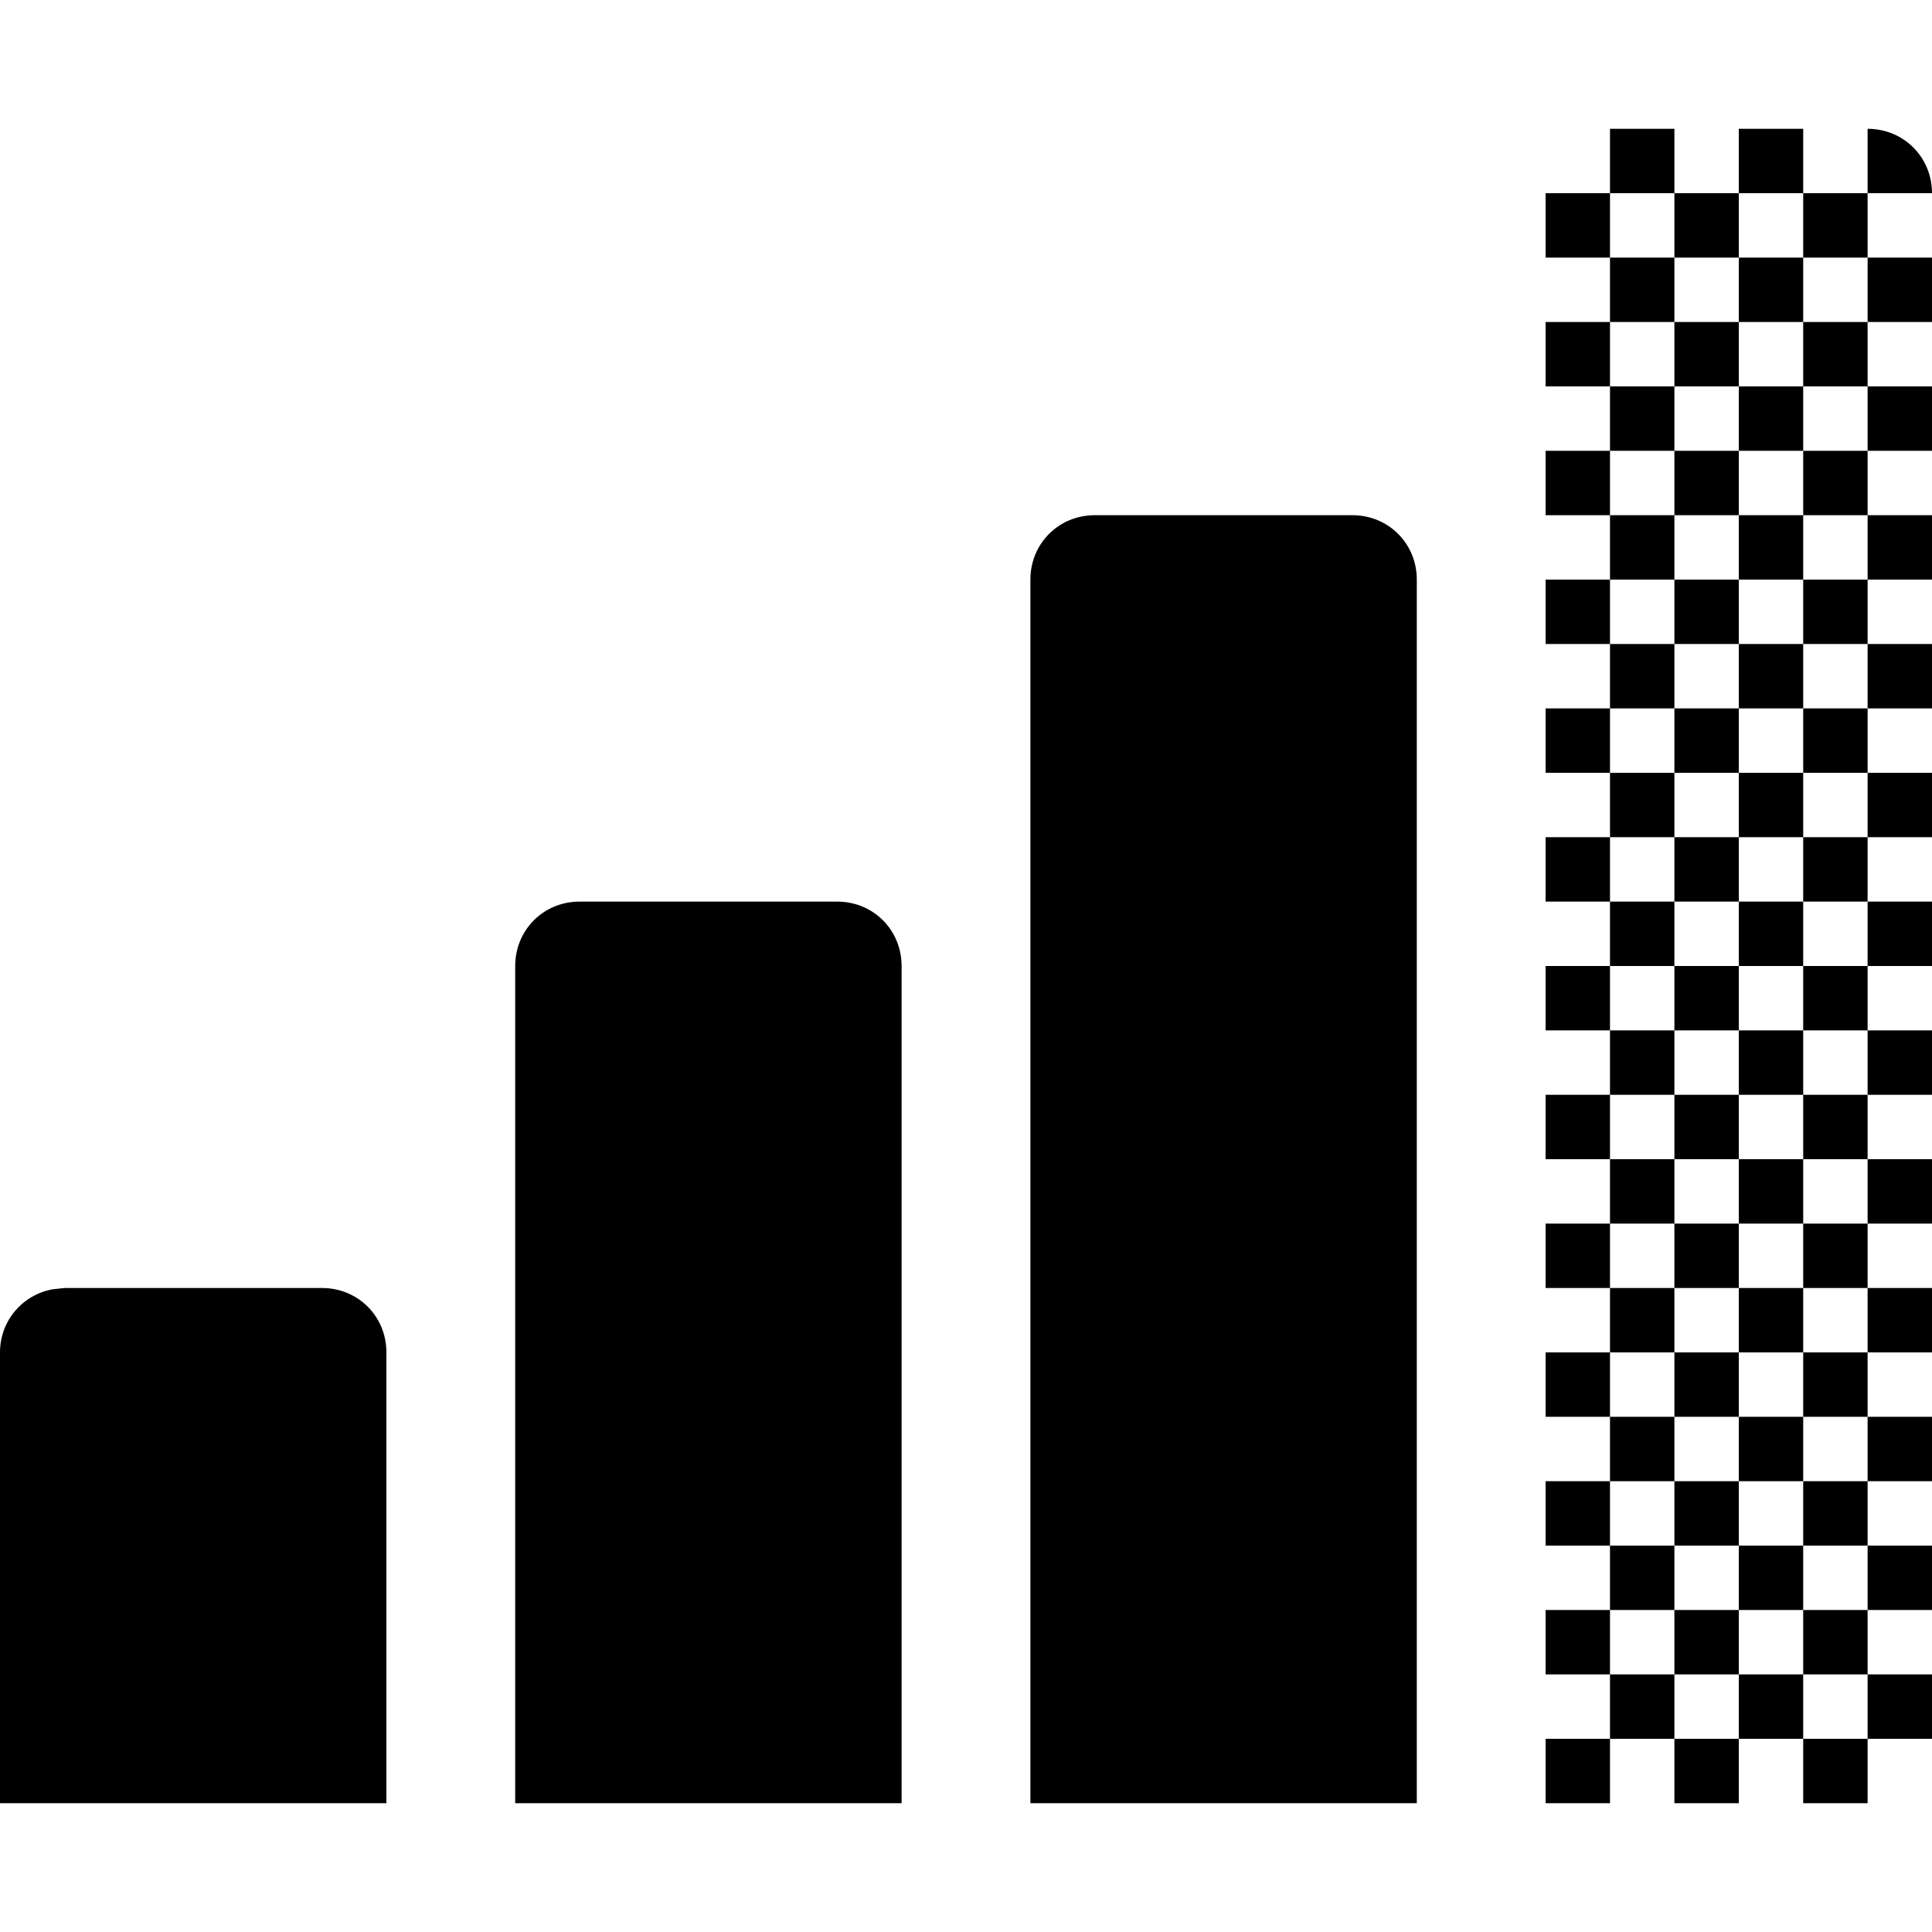
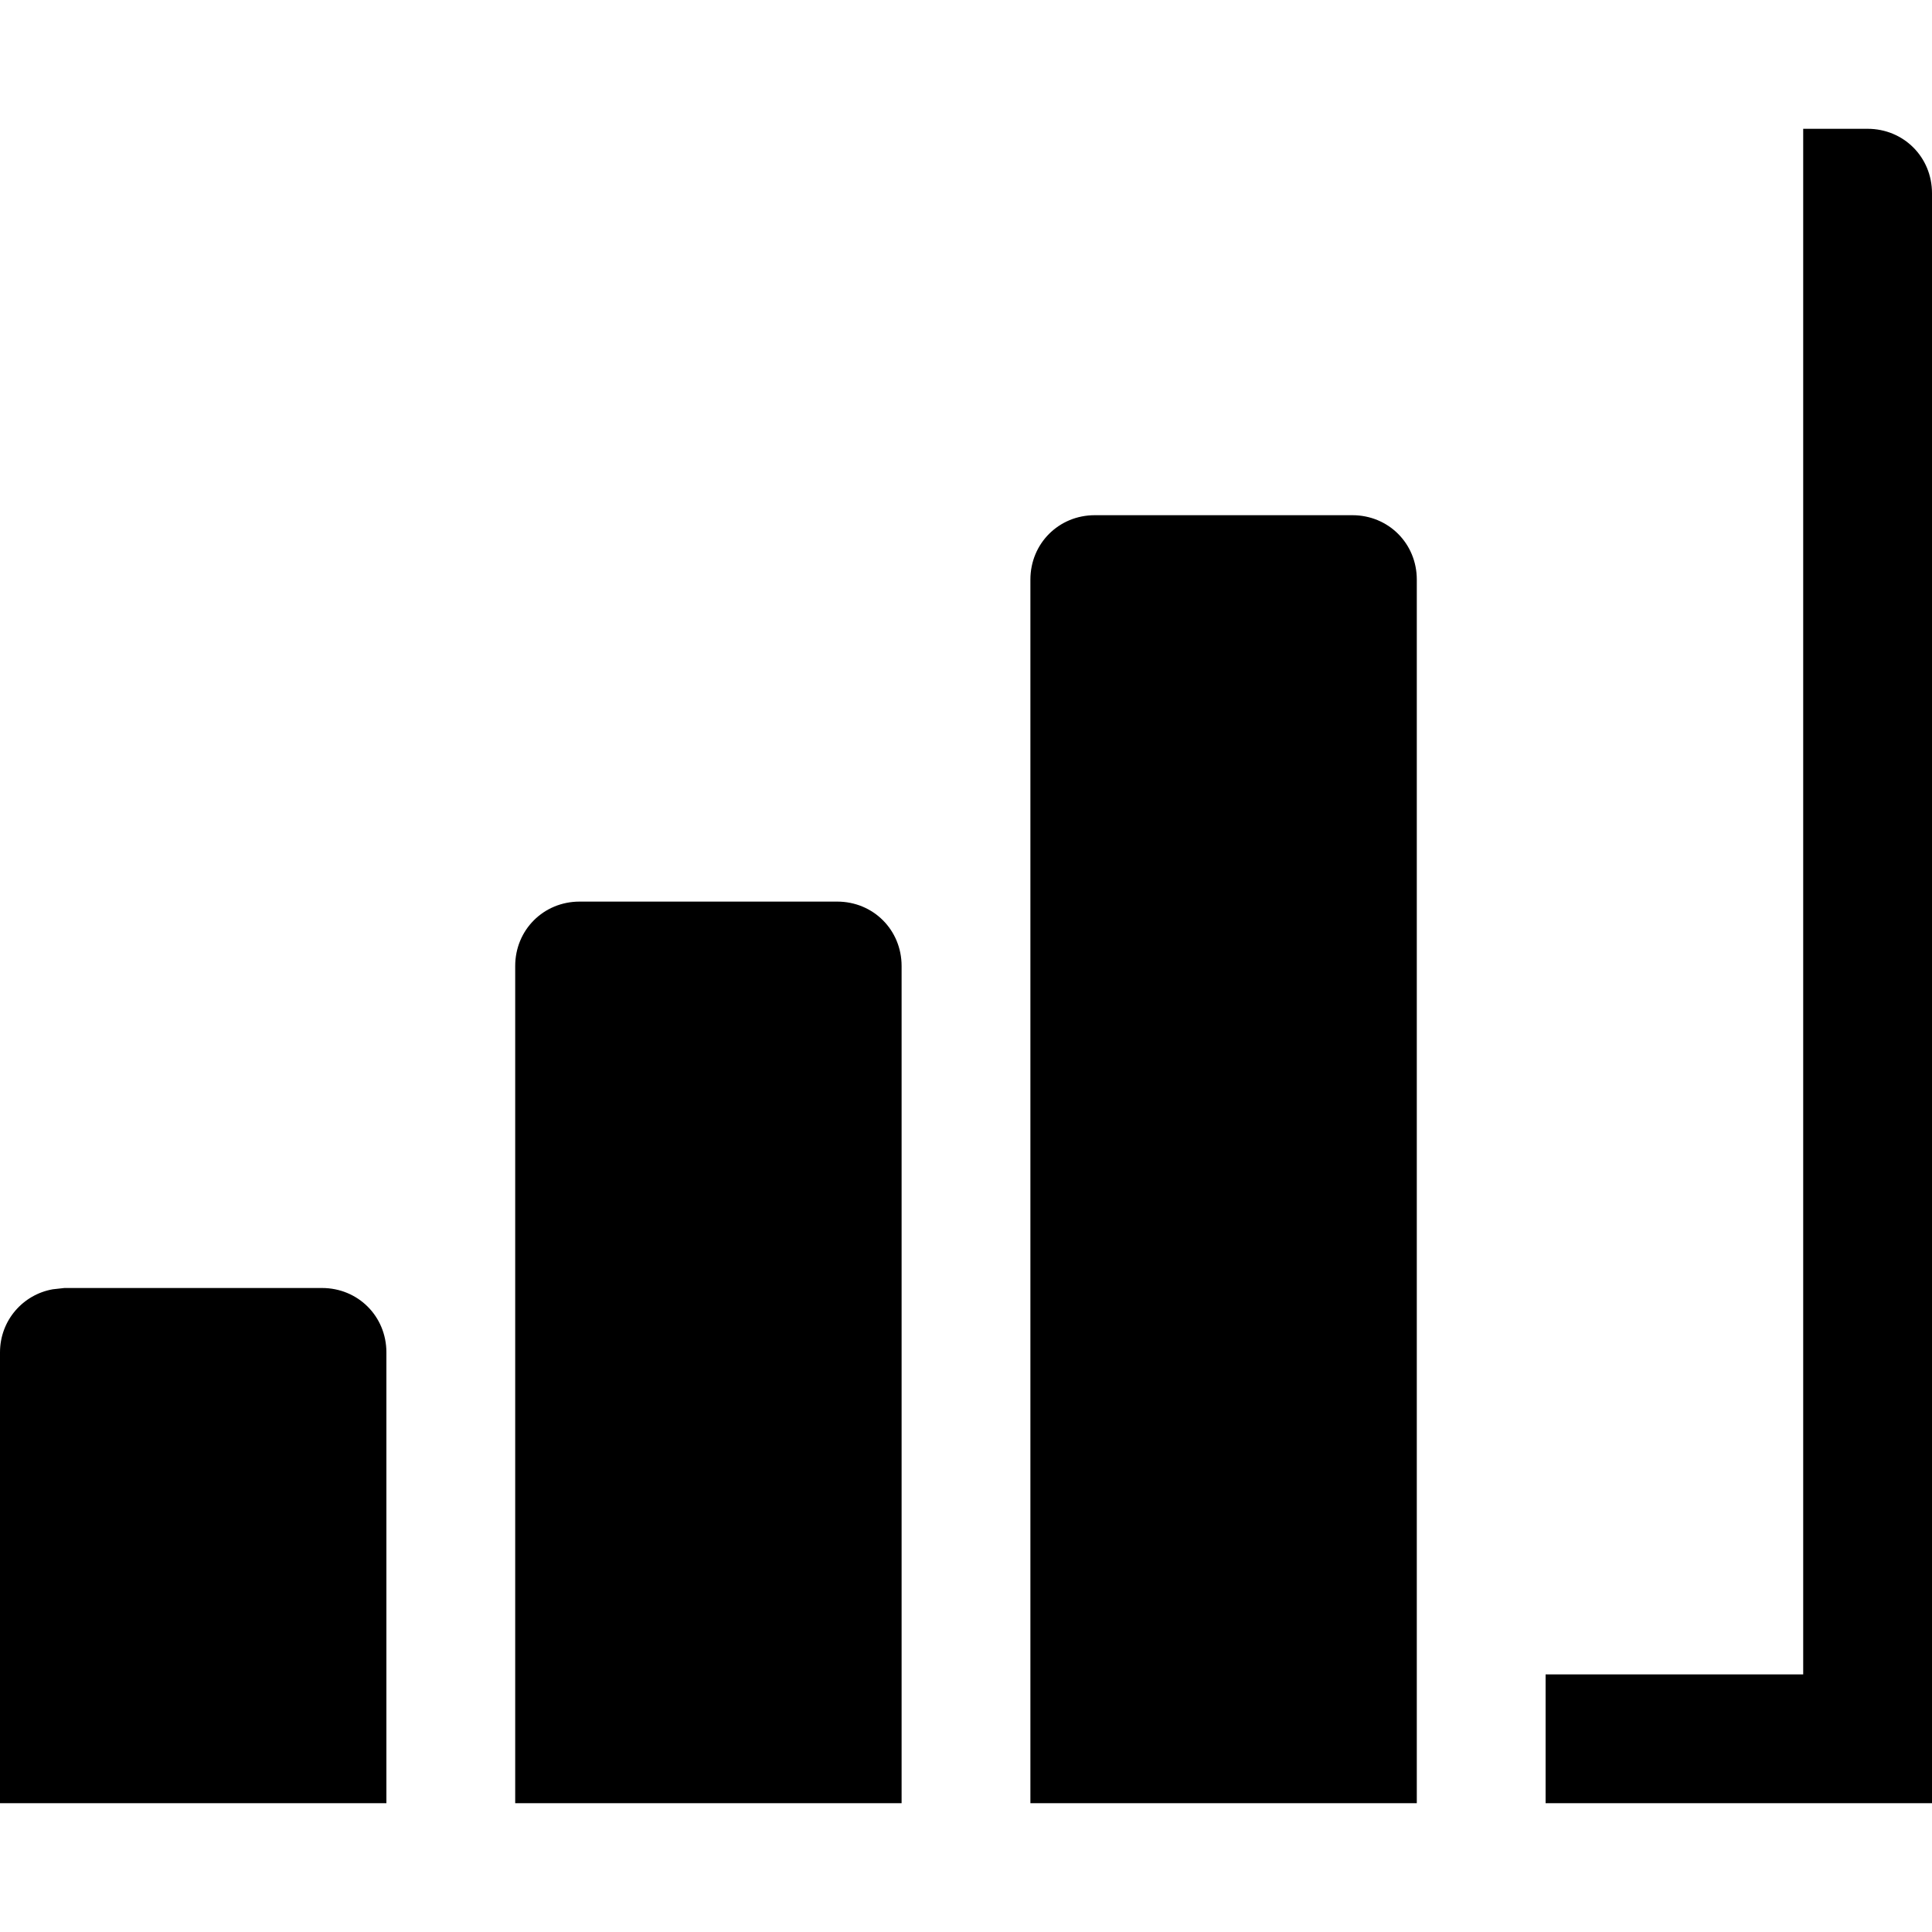
<svg xmlns="http://www.w3.org/2000/svg" viewBox="0 0 15 15">
-   <path d="M4.5 7L6.5 7C6.78 7 7 7.22 7 7.5L7 14L4 14L4 7.5C4 7.22 4.22 7 4.5 7ZM0.5 10L2.5 10C2.78 10 3 10.22 3 10.5L3 14L0 14L0 10.5C0 10.25 0.18 10.05 0.41 10.01L0.5 10ZM8.5 4L10.5 4C10.78 4 11 4.22 11 4.5L11 14L8 14L8 4.5C8 4.22 8.22 4 8.5 4ZM14.5 13L14 13L14 13.5L14.5 13.5L14.5 13ZM13.5 13L13 13L13 13.5L13.5 13.5L13.5 13ZM13 12.5L12.5 12.5L12.5 13L13 13L13 12.5ZM14 12.5L13.5 12.5L13.5 13L14 13L14 12.5ZM13.5 12L13 12L13 12.5L13.5 12.5L13.5 12ZM14.5 12L14 12L14 12.5L14.5 12.5L14.5 12ZM13 11.5L12.5 11.5L12.5 12L13 12L13 11.5ZM14 11.5L13.5 11.5L13.5 12L14 12L14 11.5ZM13.5 11L13 11L13 11.5L13.5 11.5L13.5 11ZM14.5 11L14 11L14 11.5L14.5 11.5L14.5 11ZM13 10.5L12.5 10.5L12.5 11L13 11L13 10.5ZM14 10.5L13.5 10.5L13.5 11L14 11L14 10.5ZM14.5 10L14 10L14 10.5L14.5 10.5L14.5 10ZM13.5 10L13 10L13 10.5L13.5 10.5L13.5 10ZM13 9.5L12.5 9.5L12.5 10L13 10L13 9.5ZM14 9.5L13.5 9.5L13.5 10L14 10L14 9.5ZM13.5 9L13 9L13 9.5L13.5 9.5L13.5 9ZM14.5 9L14 9L14 9.5L14.5 9.5L14.5 9ZM14 8.5L13.5 8.5L13.5 9L14 9L14 8.5ZM13 8.5L12.5 8.5L12.5 9L13 9L13 8.5ZM13.5 8L13 8L13 8.5L13.5 8.5L13.5 8ZM14.5 8L14 8L14 8.5L14.5 8.5L14.5 8ZM13 7.5L12.5 7.5L12.5 8L13 8L13 7.5ZM14 7.5L13.5 7.5L13.5 8L14 8L14 7.5ZM13.5 7L13 7L13 7.5L13.5 7.5L13.5 7ZM14.5 7L14 7L14 7.5L14.5 7.5L14.5 7ZM13 6.5L12.5 6.5L12.5 7L13 7L13 6.5ZM14 6.5L13.5 6.5L13.5 7L14 7L14 6.5ZM14.5 6L14 6L14 6.5L14.5 6.5L14.5 6ZM13.5 6L13 6L13 6.5L13.5 6.5L13.5 6ZM14 5.5L13.5 5.5L13.5 6L14 6L14 5.5ZM13 5.5L12.5 5.5L12.5 6L13 6L13 5.5ZM13.5 5L13 5L13 5.5L13.5 5.5L13.5 5ZM14.5 5L14 5L14 5.5L14.5 5.5L14.5 5ZM13 4.5L12.5 4.5L12.5 5L13 5L13 4.5ZM14 4.5L13.5 4.5L13.5 5L14 5L14 4.5ZM14.5 4L14 4L14 4.5L14.5 4.5L14.5 4ZM13.5 4L13 4L13 4.5L13.5 4.5L13.5 4ZM14 3.5L13.5 3.5L13.5 4L14 4L14 3.5ZM13 3.5L12.5 3.5L12.5 4L13 4L13 3.5ZM13.5 3L13 3L13 3.5L13.5 3.5L13.5 3ZM14.5 3L14 3L14 3.5L14.5 3.5L14.5 3ZM14 2.5L13.5 2.5L13.5 3L14 3L14 2.5ZM13 2.5L12.5 2.5L12.5 3L13 3L13 2.5ZM12 1.5L12.5 1.5L12.5 1L14.5 1C14.78 1 15 1.22 15 1.5L14.5 1.5L14.5 2L15 2L15 2.5L14.5 2.5L14.5 3L15 3L15 3.5L14.5 3.5L14.5 4L15 4L15 4.5L14.5 4.5L14.5 5L15 5L15 5.5L14.5 5.5L14.5 6L15 6L15 6.5L14.5 6.5L14.5 7L15 7L15 7.5L14.5 7.5L14.5 8L15 8L15 8.5L14.5 8.5L14.5 9L15 9L15 9.5L14.5 9.5L14.5 10L15 10L15 10.5L14.5 10.5L14.5 11L15 11L15 11.5L14.5 11.5L14.5 12L15 12L15 12.5L14.5 12.5L14.5 13L15 13L15 13.5L14.5 13.5L14.5 14L14 14L14 13.5L13.5 13.5L13.5 14L13 14L13 13.5L12.5 13.5L12.5 14L12 14L12 13.5L12.5 13.5L12.5 13L12 13L12 12.5L12.5 12.5L12.5 12L12 12L12 11.5L12.5 11.5L12.5 11L12 11L12 10.5L12.5 10.5L12.5 10L12 10L12 9.5L12.5 9.5L12.5 9L12 9L12 8.5L12.5 8.5L12.5 8L12 8L12 7.5L12.5 7.5L12.5 7L12 7L12 6.5L12.5 6.5L12.5 6L12 6L12 5.5L12.5 5.5L12.5 5L12 5L12 4.5L12.5 4.5L12.5 4L12 4L12 3.5L12.5 3.5L12.5 3L12 3L12 2.5L12.5 2.5L12.5 2L12 2L12 1.5ZM13.5 2L13 2L13 2.5L13.5 2.5L13.5 2ZM14.5 2L14 2L14 2.5L14.5 2.5L14.5 2ZM14 1.5L13.5 1.5L13.5 2L14 2L14 1.5ZM13 1.5L12.5 1.5L12.5 2L13 2L13 1.5ZM14.5 1L14 1L14 1.5L14.5 1.5L14.5 1ZM13.5 1L13 1L13 1.5L13.5 1.5L13.5 1Z" />
+   <path d="M4.5 7L6.5 7C6.78 7 7 7.22 7 7.5L7 14L4 14L4 7.5C4 7.22 4.22 7 4.5 7ZM0.5 10L2.5 10C2.78 10 3 10.22 3 10.5L3 14L0 14L0 10.5C0 10.25 0.18 10.05 0.41 10.01L0.5 10ZM8.5 4L10.5 4C10.78 4 11 4.22 11 4.5L11 14L8 14L8 4.5C8 4.22 8.22 4 8.5 4ZM12 14L12 13L14 13L14 1L14.5 1C14.78 1 15 1.22 15 1.5L15 14L12 14Z" />
</svg>
